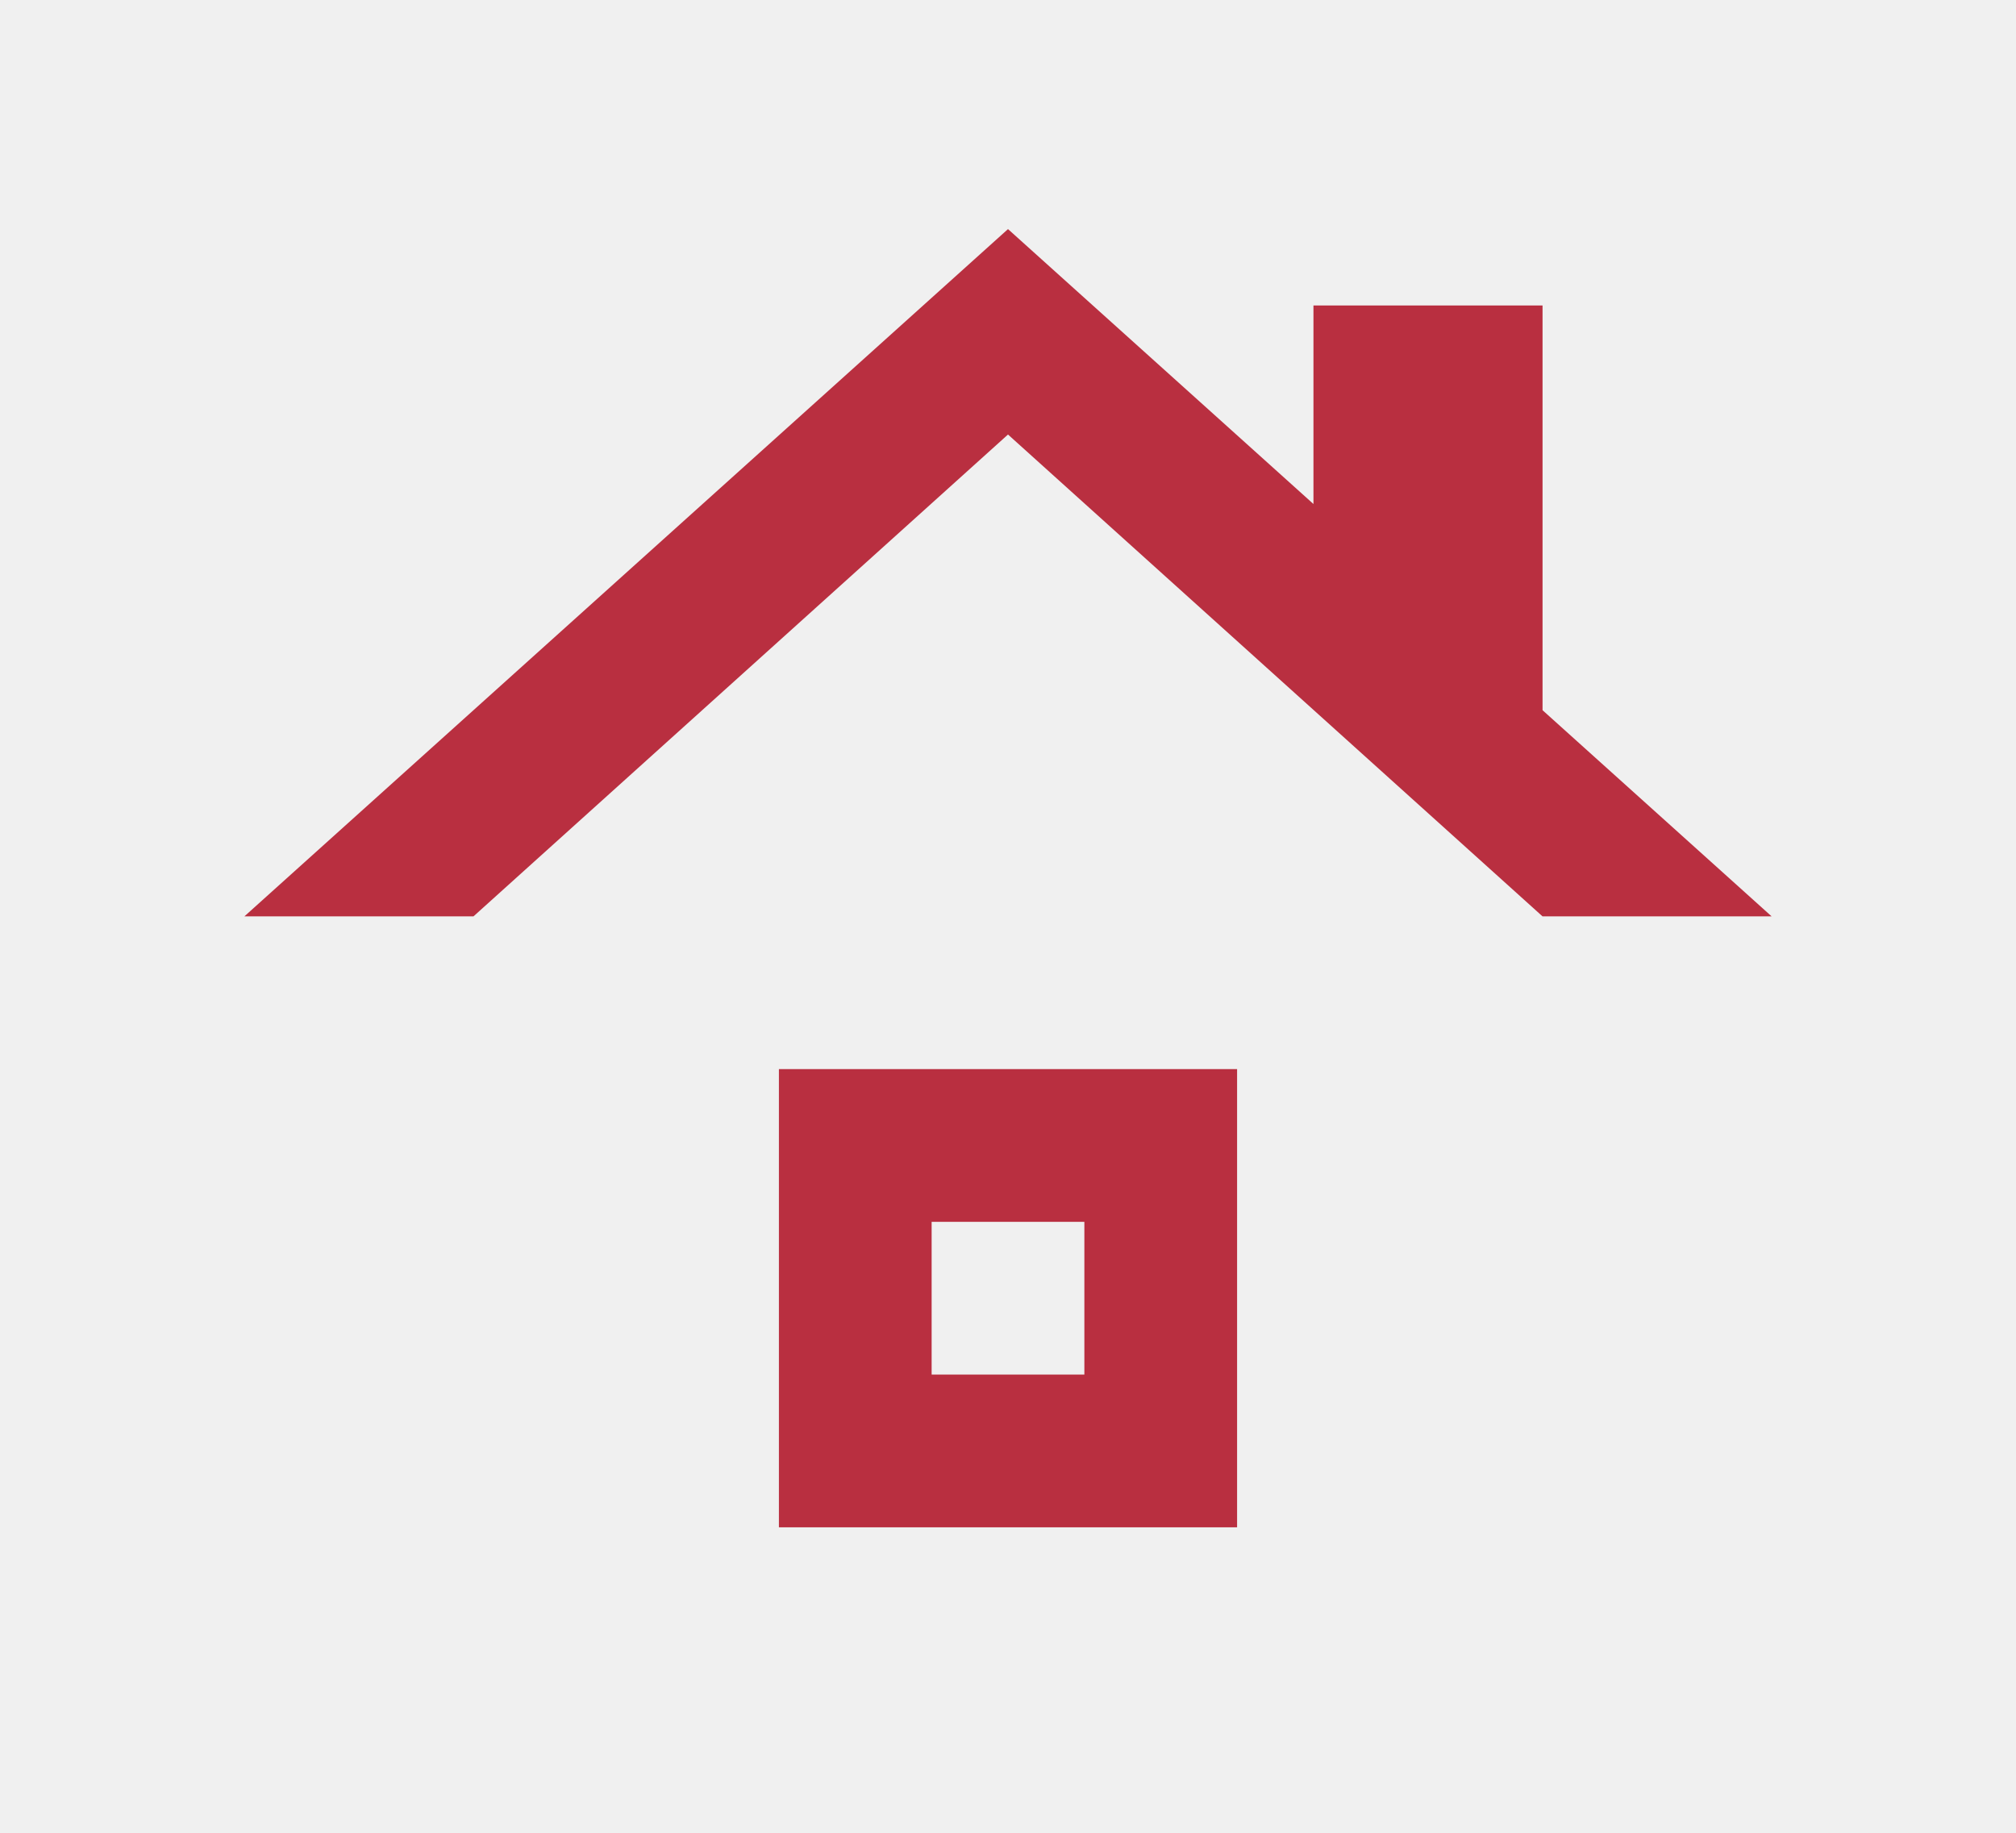
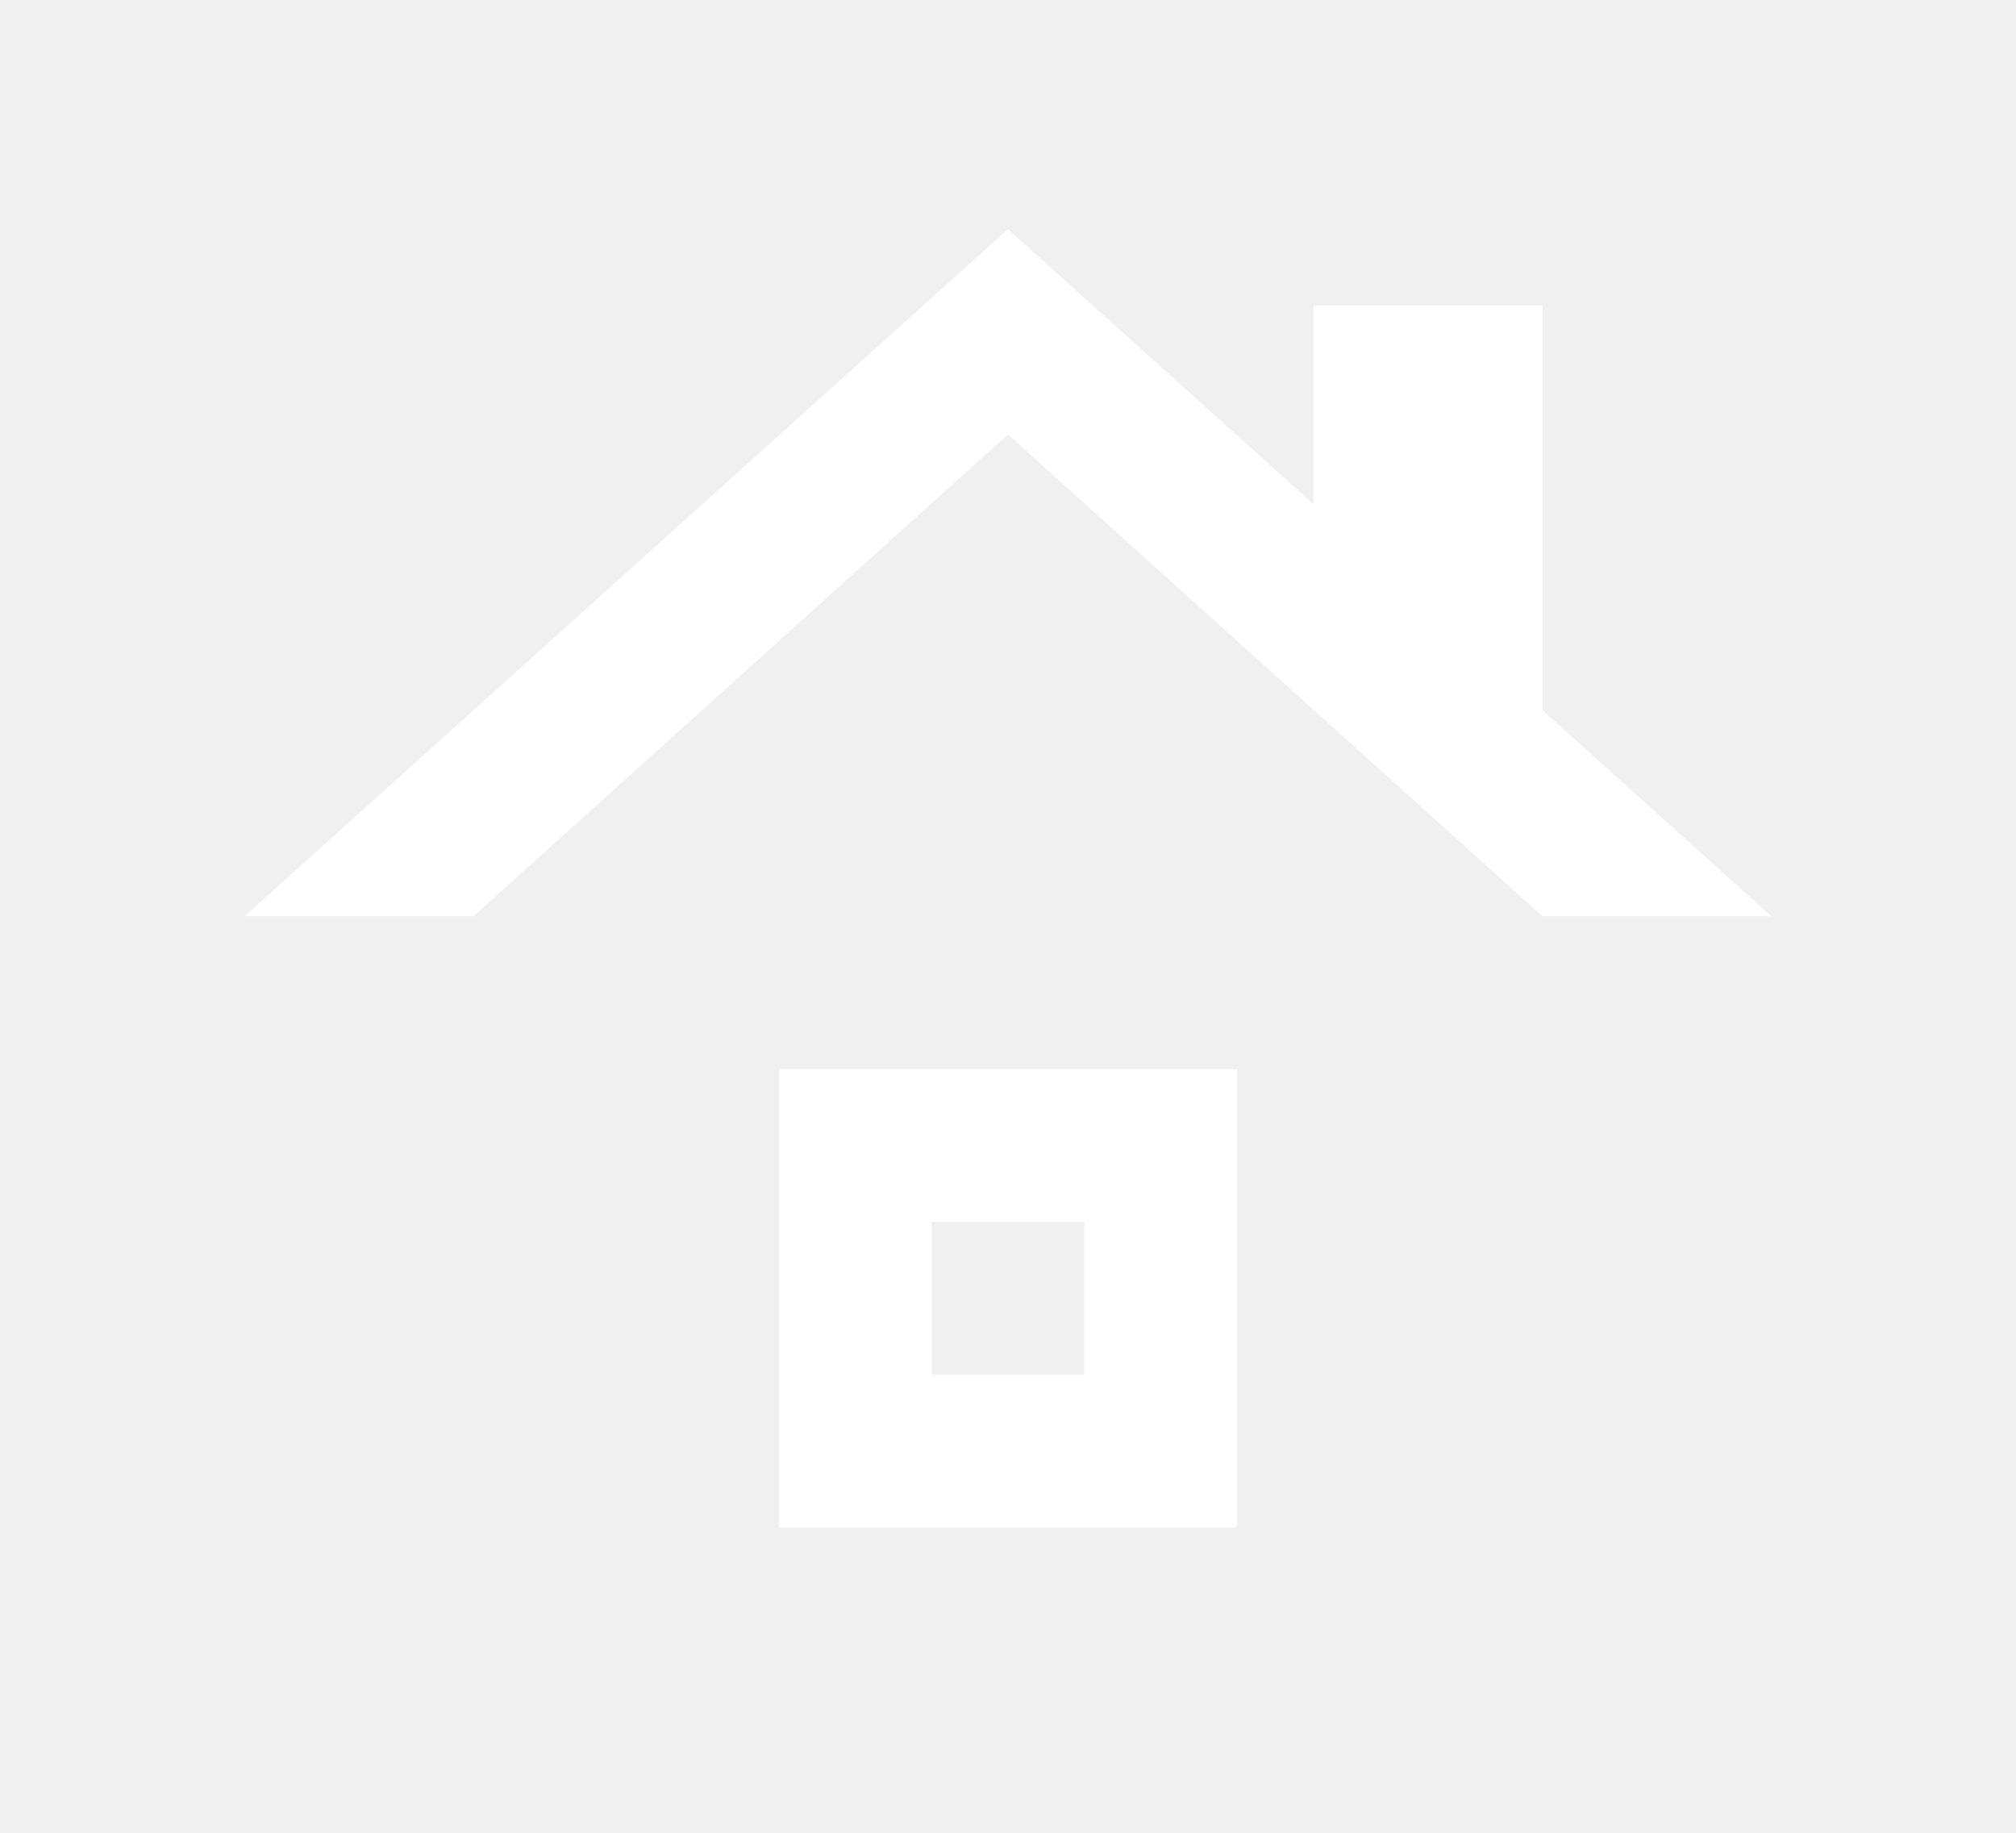
- <svg xmlns="http://www.w3.org/2000/svg" enable-background="new 0 0 24 24" viewBox="0 0 24 24" fill="#b92f40" width="44px" height="40px">
+ <svg xmlns="http://www.w3.org/2000/svg" enable-background="new 0 0 24 24" viewBox="0 0 24 24" fill="#fff" width="44px" height="40px">
  <rect fill="none" height="24" width="24" />
  <path d="M13,18h-2v-2h2V18z M15,14H9v6h6V14L15,14z M19,9.3L19,9.3V4h-3v2.6v0L12,3L2,12h3l7-6.31L19,12h3L19,9.3z" />
</svg>
